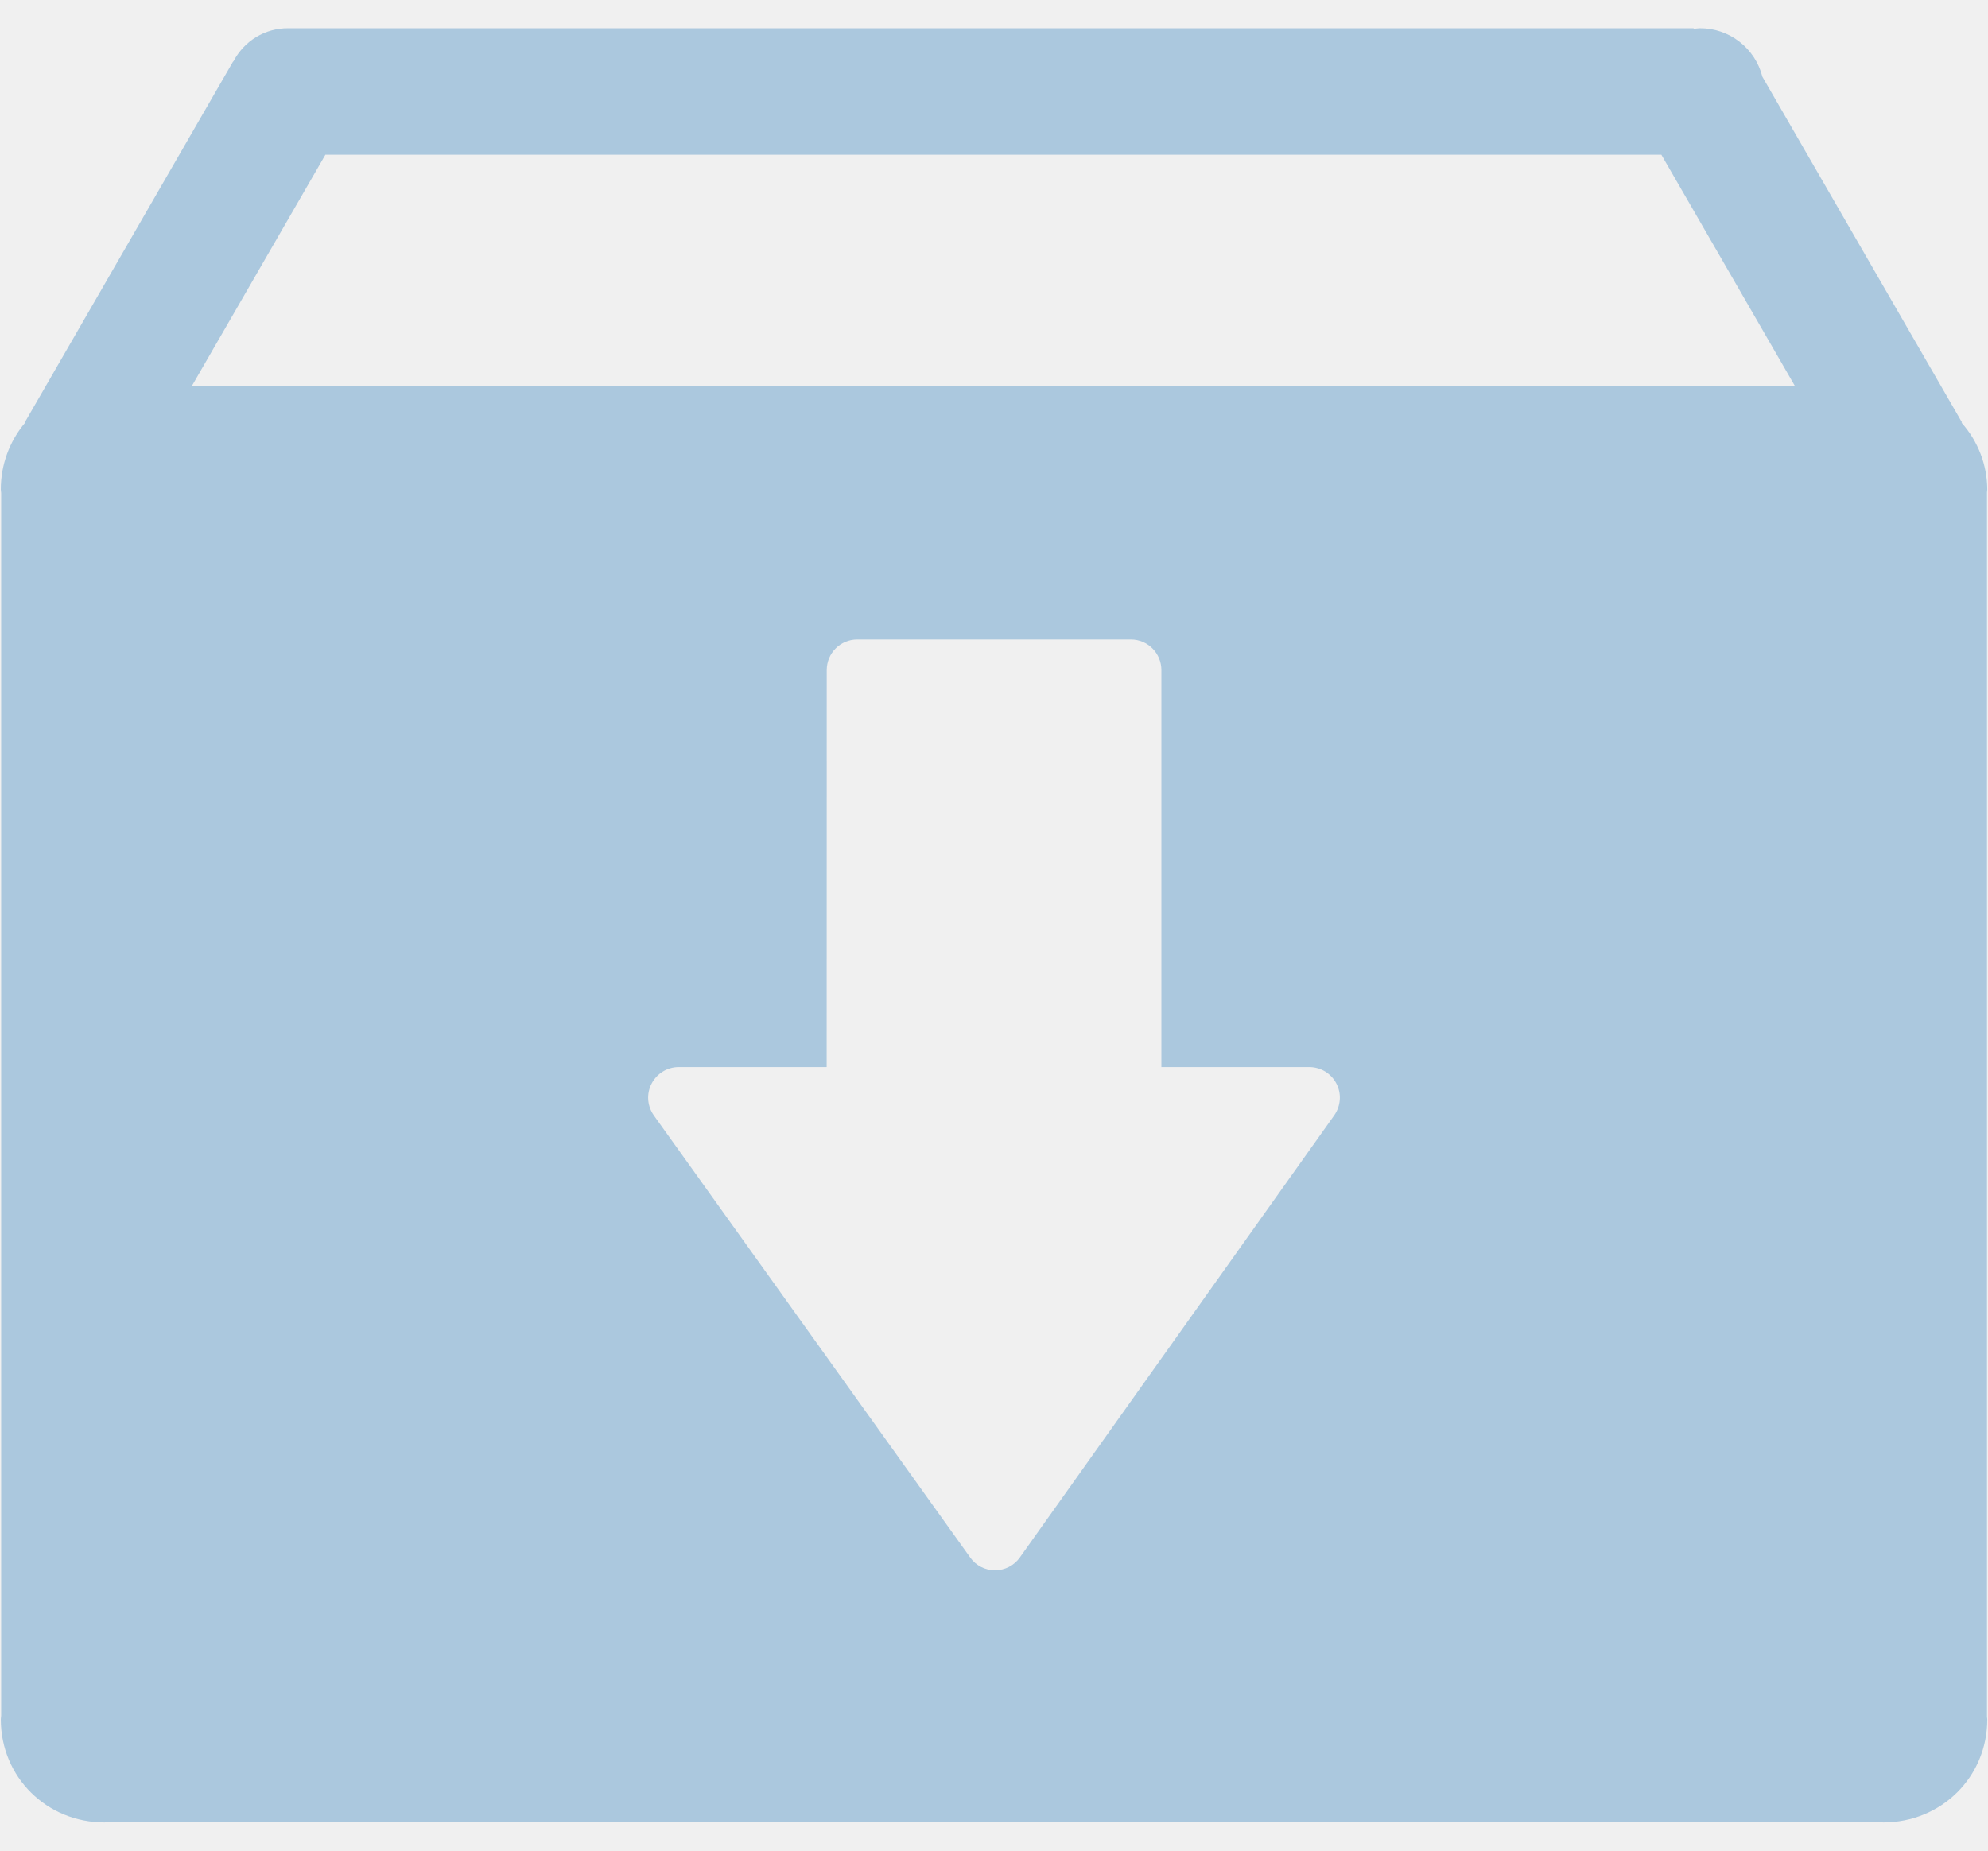
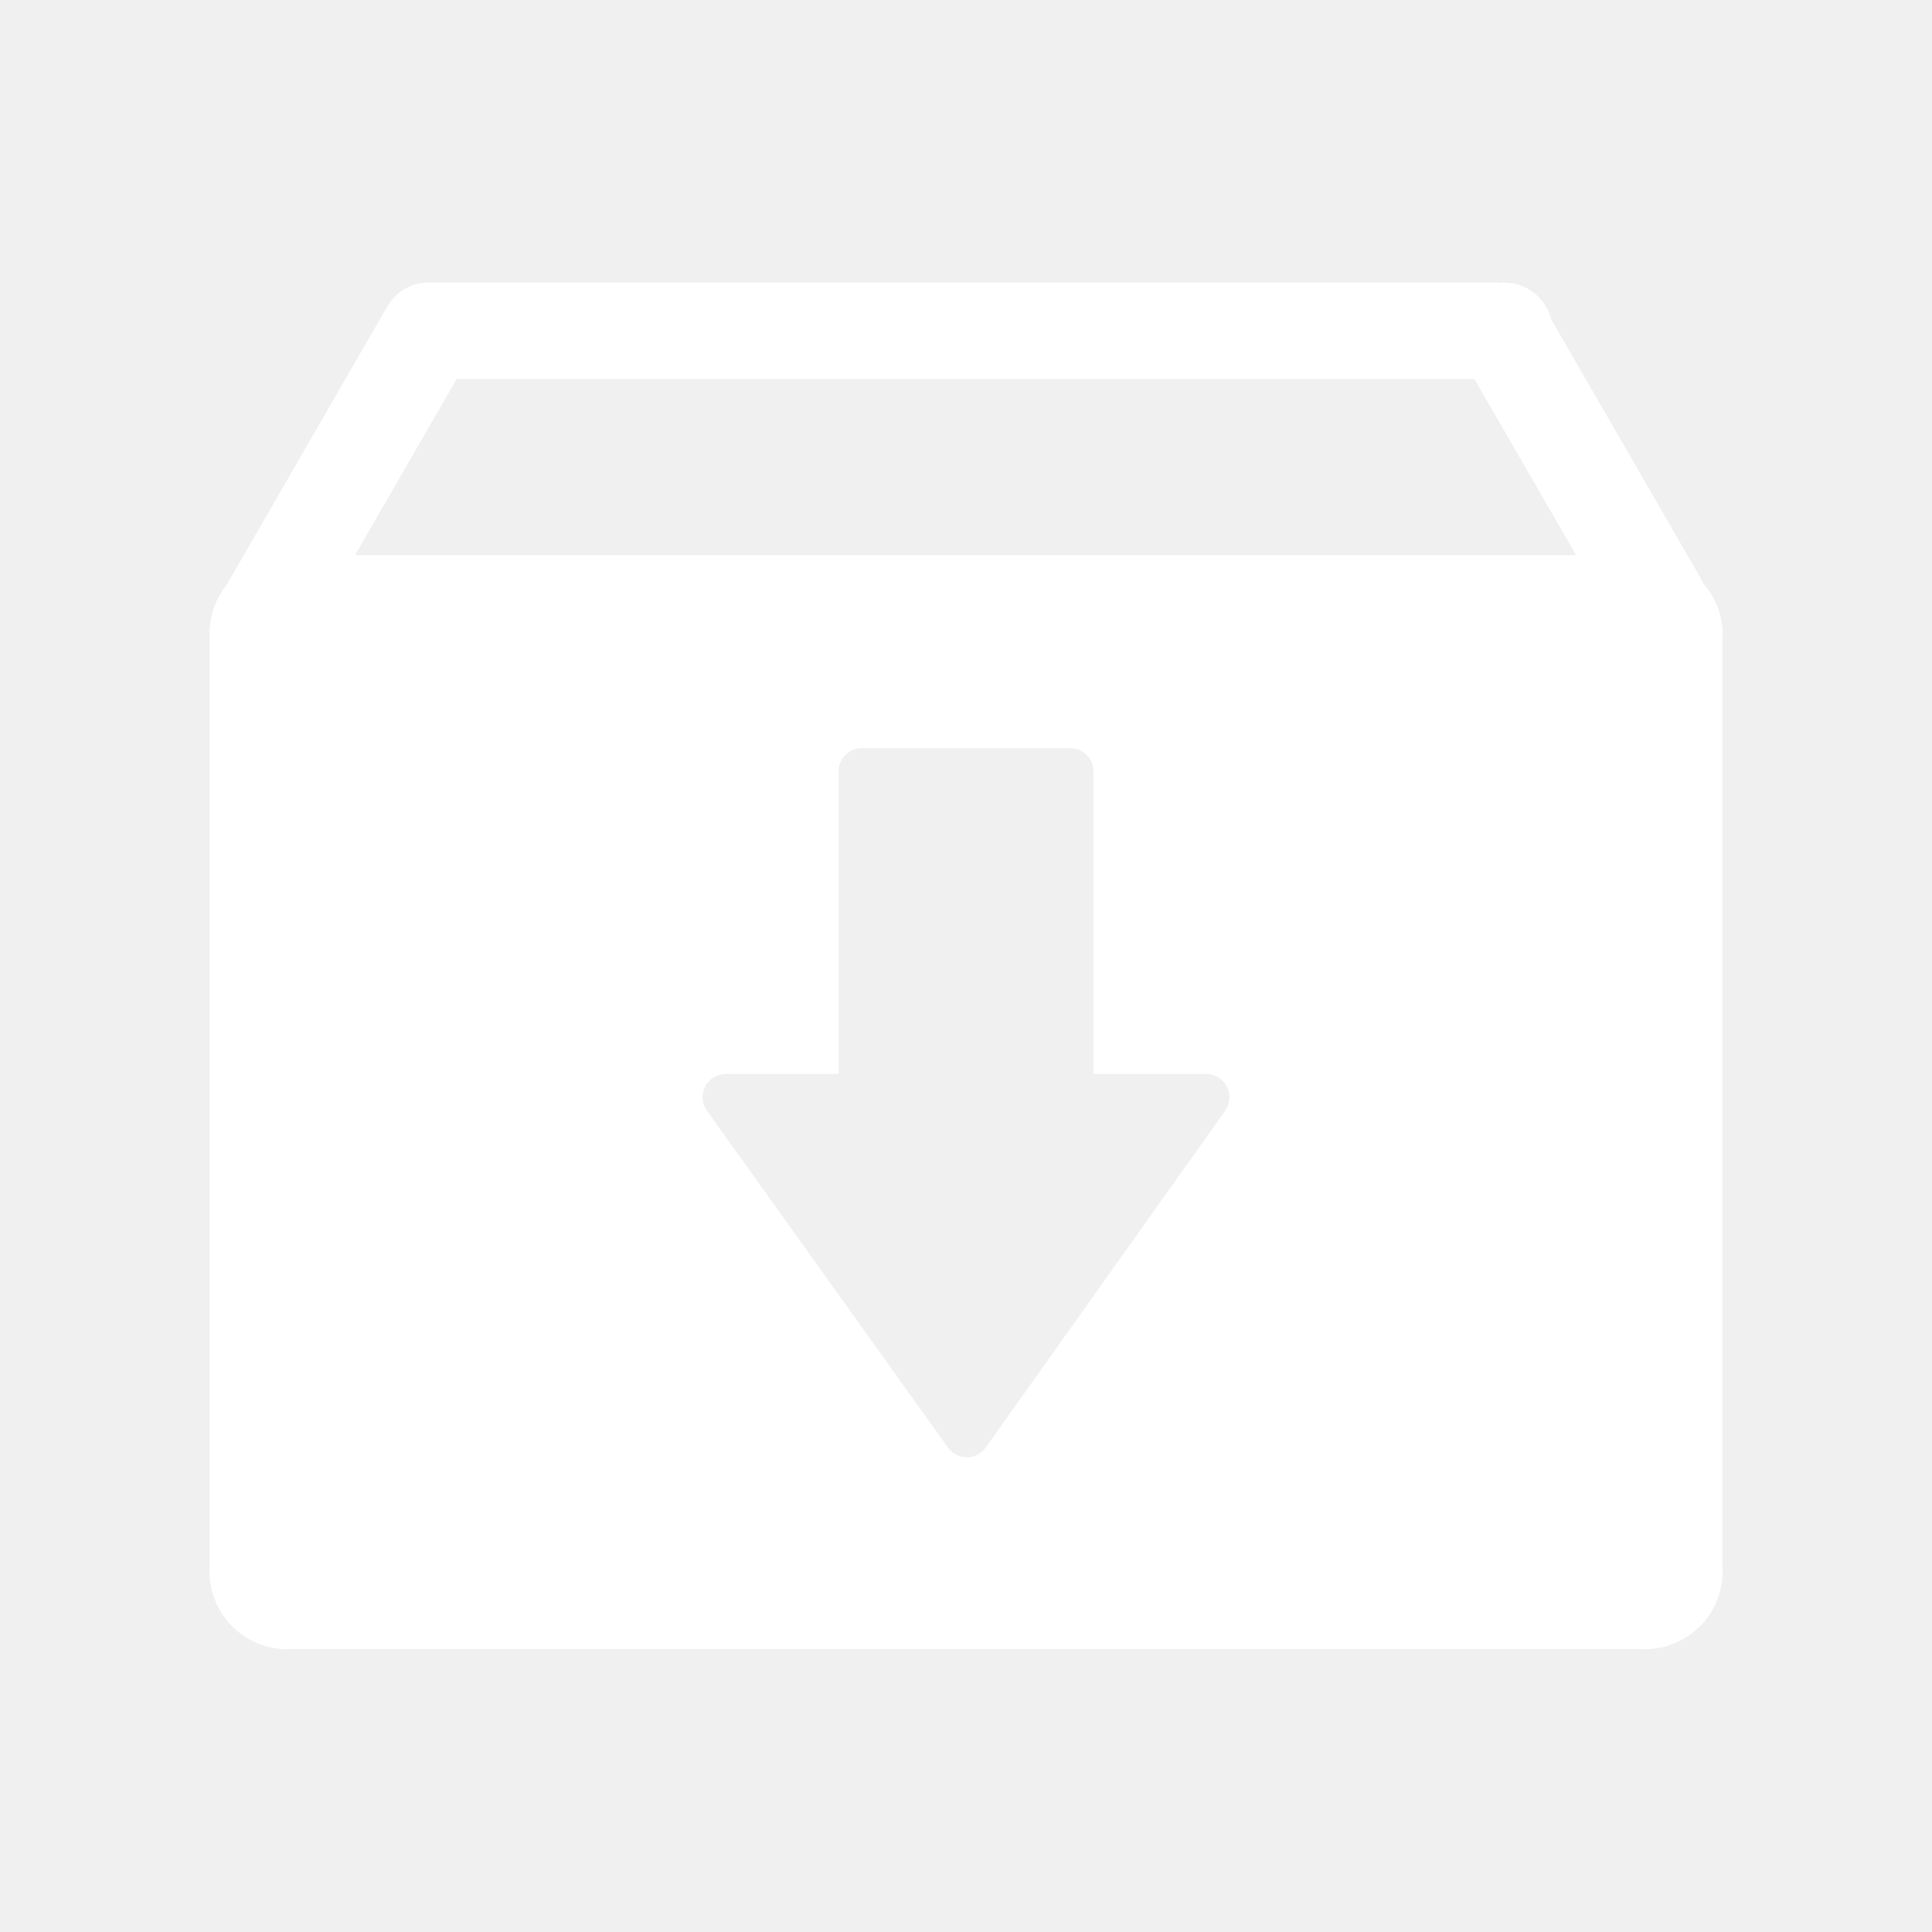
- <svg xmlns="http://www.w3.org/2000/svg" viewBox="0 0 29 27" fill="none">
-   <path d="M28.985 7.183C28.985 7.169 28.989 7.157 28.989 7.143C28.988 6.782 28.854 6.435 28.613 6.166L28.62 6.162L25.709 1.12C25.658 0.917 25.54 0.736 25.374 0.608C25.209 0.48 25.005 0.41 24.795 0.412C24.765 0.412 24.736 0.418 24.706 0.421V0.412H4.221V0.413C4.216 0.413 4.212 0.412 4.207 0.412C4.041 0.41 3.878 0.455 3.736 0.541C3.595 0.627 3.48 0.751 3.404 0.898L3.401 0.896L0.362 6.162L0.368 6.165C0.137 6.438 0.011 6.784 0.012 7.142C0.012 7.16 0.016 7.176 0.017 7.193V25.031C0.016 25.049 0.012 25.066 0.012 25.084C0.012 25.929 0.684 26.59 1.527 26.588C1.543 26.588 1.558 26.584 1.573 26.584H27.425C27.441 26.584 27.456 26.588 27.472 26.588C28.316 26.588 28.989 25.929 28.989 25.085C28.989 25.072 28.985 25.06 28.985 25.047L28.985 7.183ZM19.463 16.272L14.878 22.721C14.795 22.839 14.66 22.908 14.516 22.909H14.514C14.371 22.909 14.236 22.84 14.153 22.723L9.538 16.273C9.491 16.206 9.462 16.128 9.456 16.046C9.45 15.964 9.467 15.883 9.505 15.81C9.582 15.662 9.734 15.568 9.901 15.568H12.059L12.06 9.776C12.06 9.529 12.259 9.33 12.505 9.33H16.497C16.743 9.33 16.942 9.53 16.942 9.776V15.568H19.099C19.181 15.568 19.261 15.591 19.331 15.633C19.401 15.676 19.458 15.737 19.495 15.809C19.533 15.882 19.55 15.964 19.544 16.045C19.538 16.127 19.51 16.205 19.463 16.272ZM2.799 5.631L4.747 2.257H24.235L26.183 5.631H2.799Z" fill="#ABC8DE" />
+ <svg xmlns="http://www.w3.org/2000/svg" width="25" height="25" viewBox="0 0 25 25" fill="none">
+   <path d="M22.287 8.232C22.288 8.222 22.29 8.214 22.29 8.205C22.29 7.961 22.199 7.726 22.036 7.544L22.041 7.542L20.074 4.135C20.039 3.997 19.96 3.876 19.848 3.789C19.736 3.702 19.598 3.655 19.457 3.656C19.436 3.656 19.416 3.66 19.396 3.662V3.656H5.555V3.657C5.552 3.657 5.549 3.656 5.545 3.656C5.433 3.655 5.323 3.686 5.228 3.744C5.132 3.802 5.054 3.885 5.003 3.985L5.001 3.984L2.948 7.542L2.952 7.544C2.795 7.728 2.71 7.962 2.711 8.204C2.711 8.216 2.714 8.227 2.714 8.239V20.291C2.714 20.303 2.711 20.314 2.711 20.327C2.711 20.898 3.165 21.344 3.735 21.343C3.745 21.343 3.755 21.34 3.766 21.34H21.233C21.244 21.34 21.254 21.343 21.265 21.343C21.836 21.343 22.29 20.898 22.29 20.328C22.29 20.319 22.287 20.311 22.287 20.302L22.287 8.232ZM15.854 14.373L12.756 18.73C12.699 18.81 12.608 18.857 12.511 18.857H12.51C12.413 18.857 12.322 18.81 12.266 18.731L9.148 14.373C9.116 14.328 9.097 14.275 9.092 14.22C9.088 14.165 9.1 14.11 9.125 14.06C9.177 13.96 9.28 13.897 9.393 13.897H10.851L10.851 9.984C10.851 9.817 10.986 9.682 11.152 9.682H13.849C14.016 9.682 14.15 9.817 14.15 9.983V13.897H15.608C15.663 13.897 15.717 13.912 15.765 13.941C15.812 13.97 15.85 14.011 15.876 14.06C15.901 14.109 15.912 14.164 15.908 14.22C15.905 14.275 15.886 14.328 15.854 14.373ZM4.594 7.183L5.91 4.903H19.078L20.394 7.183H4.594Z" fill="white" />
</svg>
